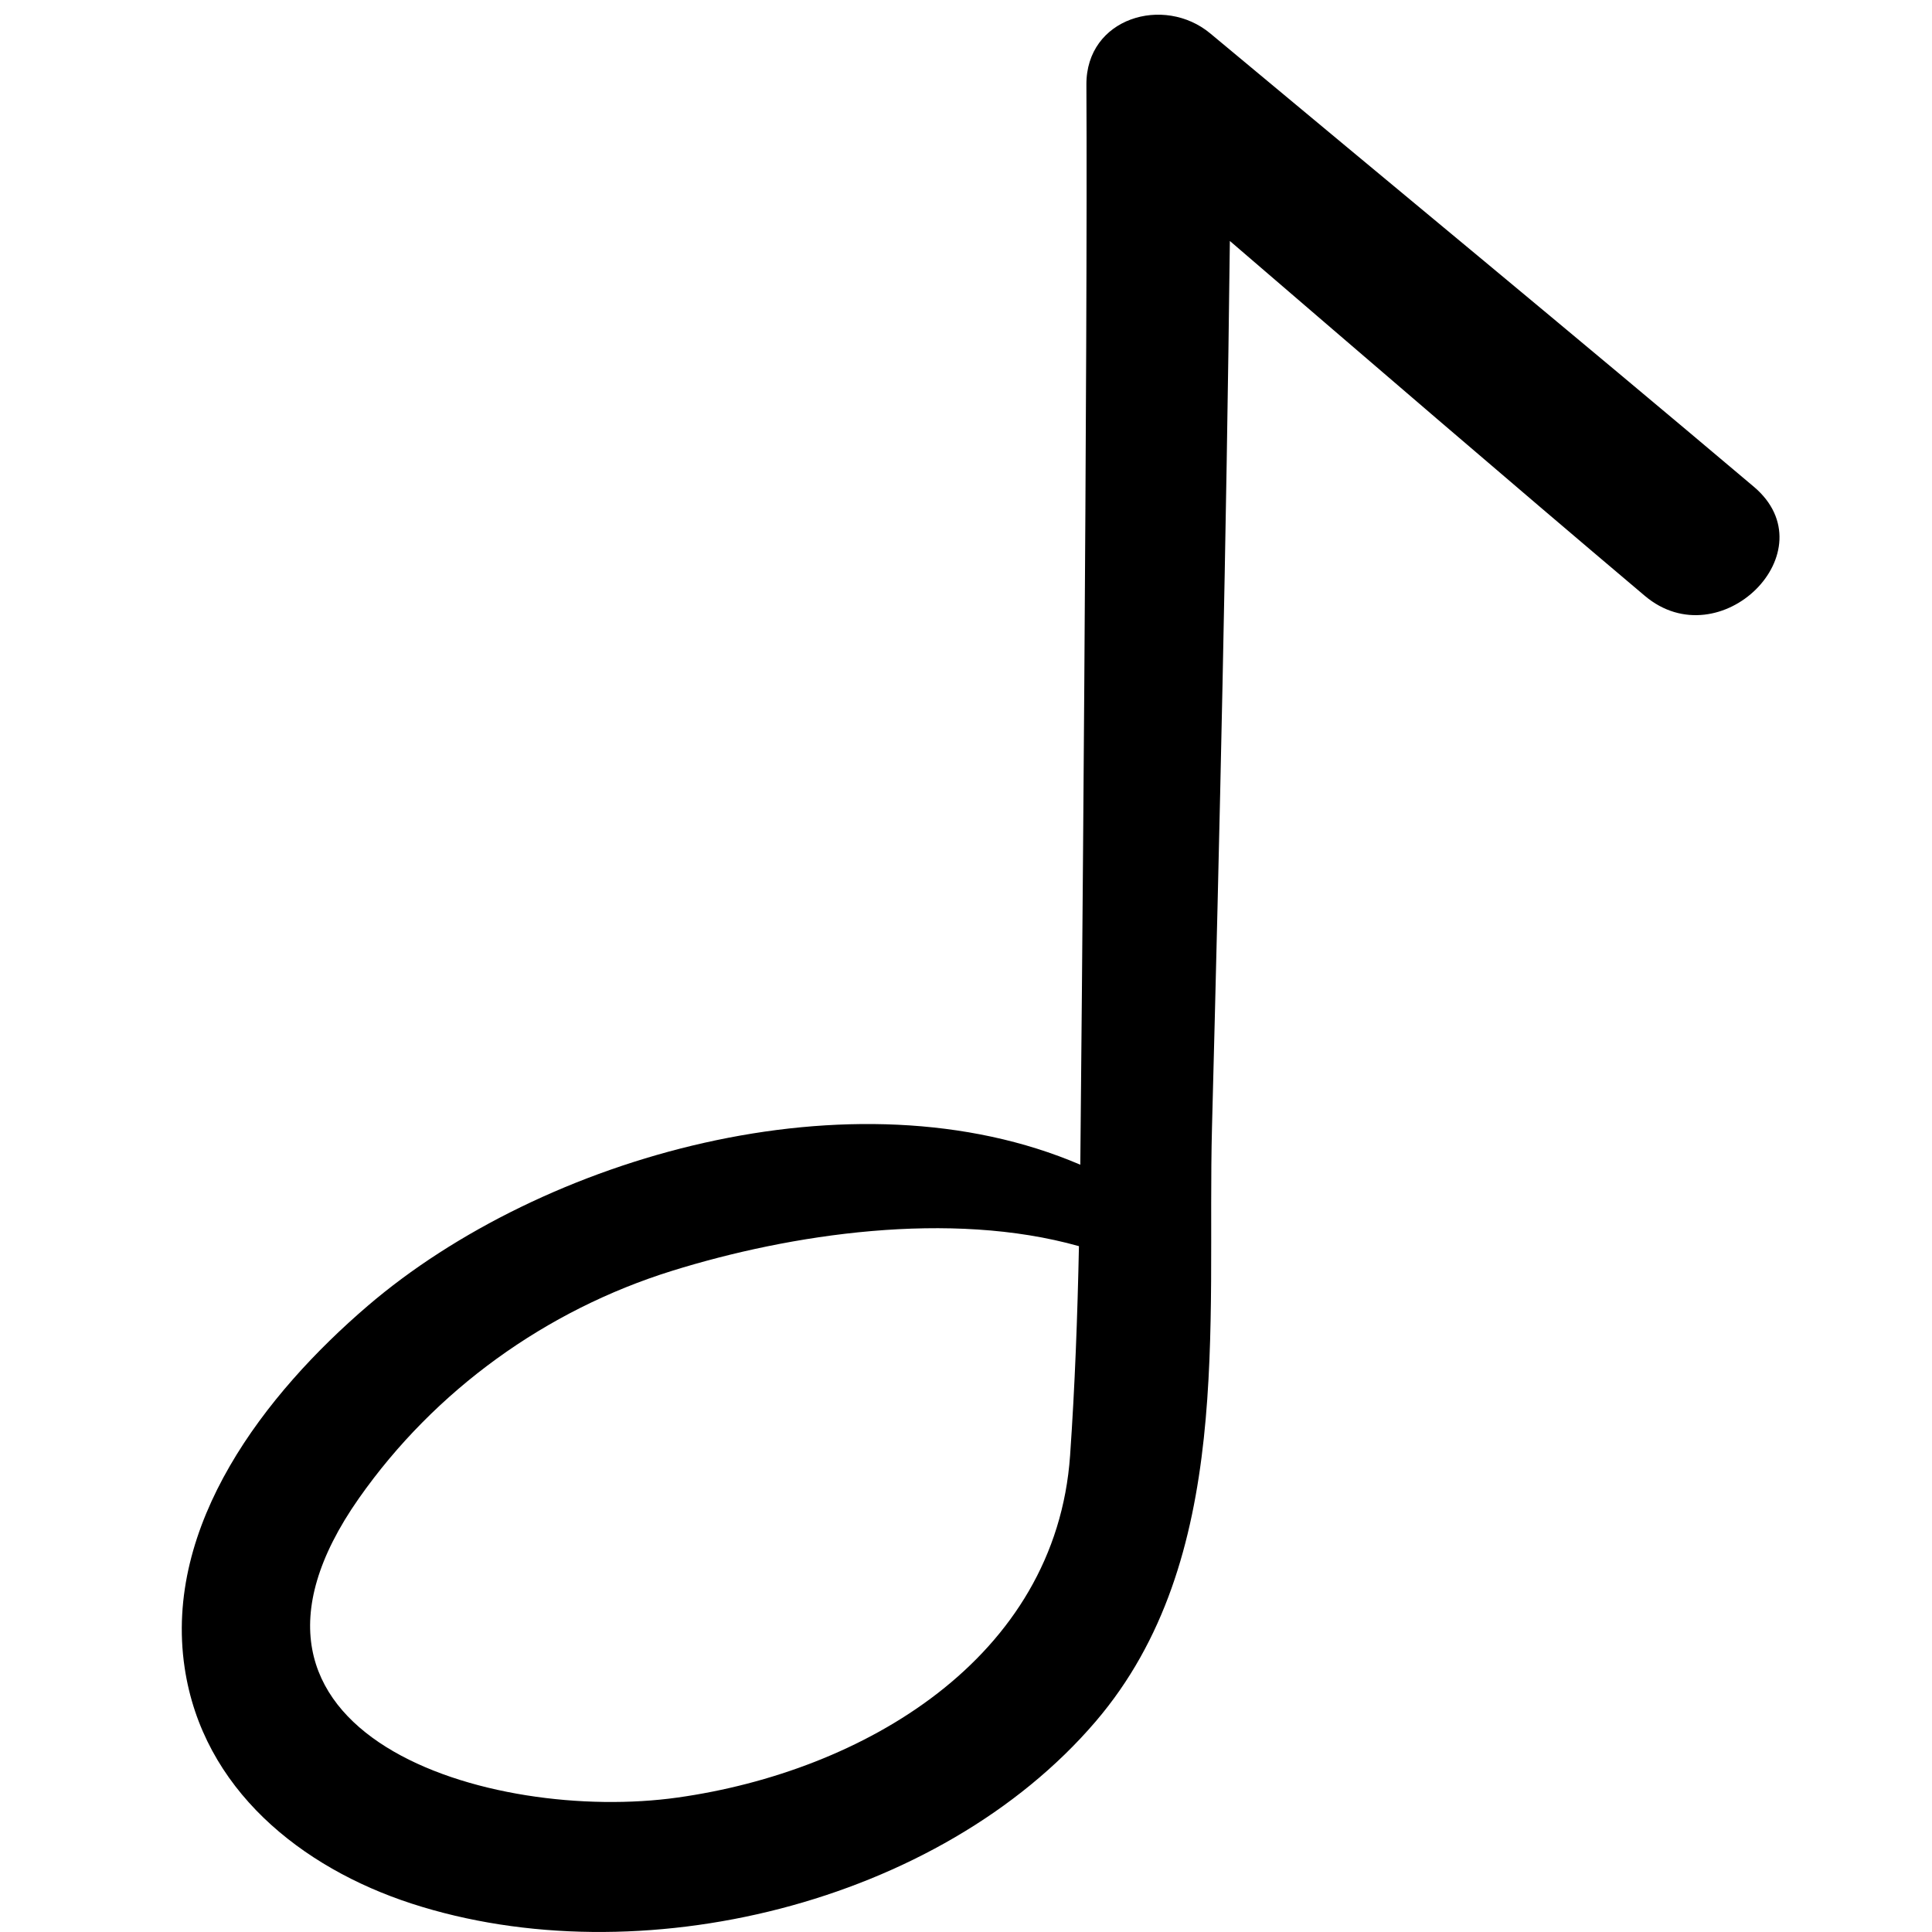
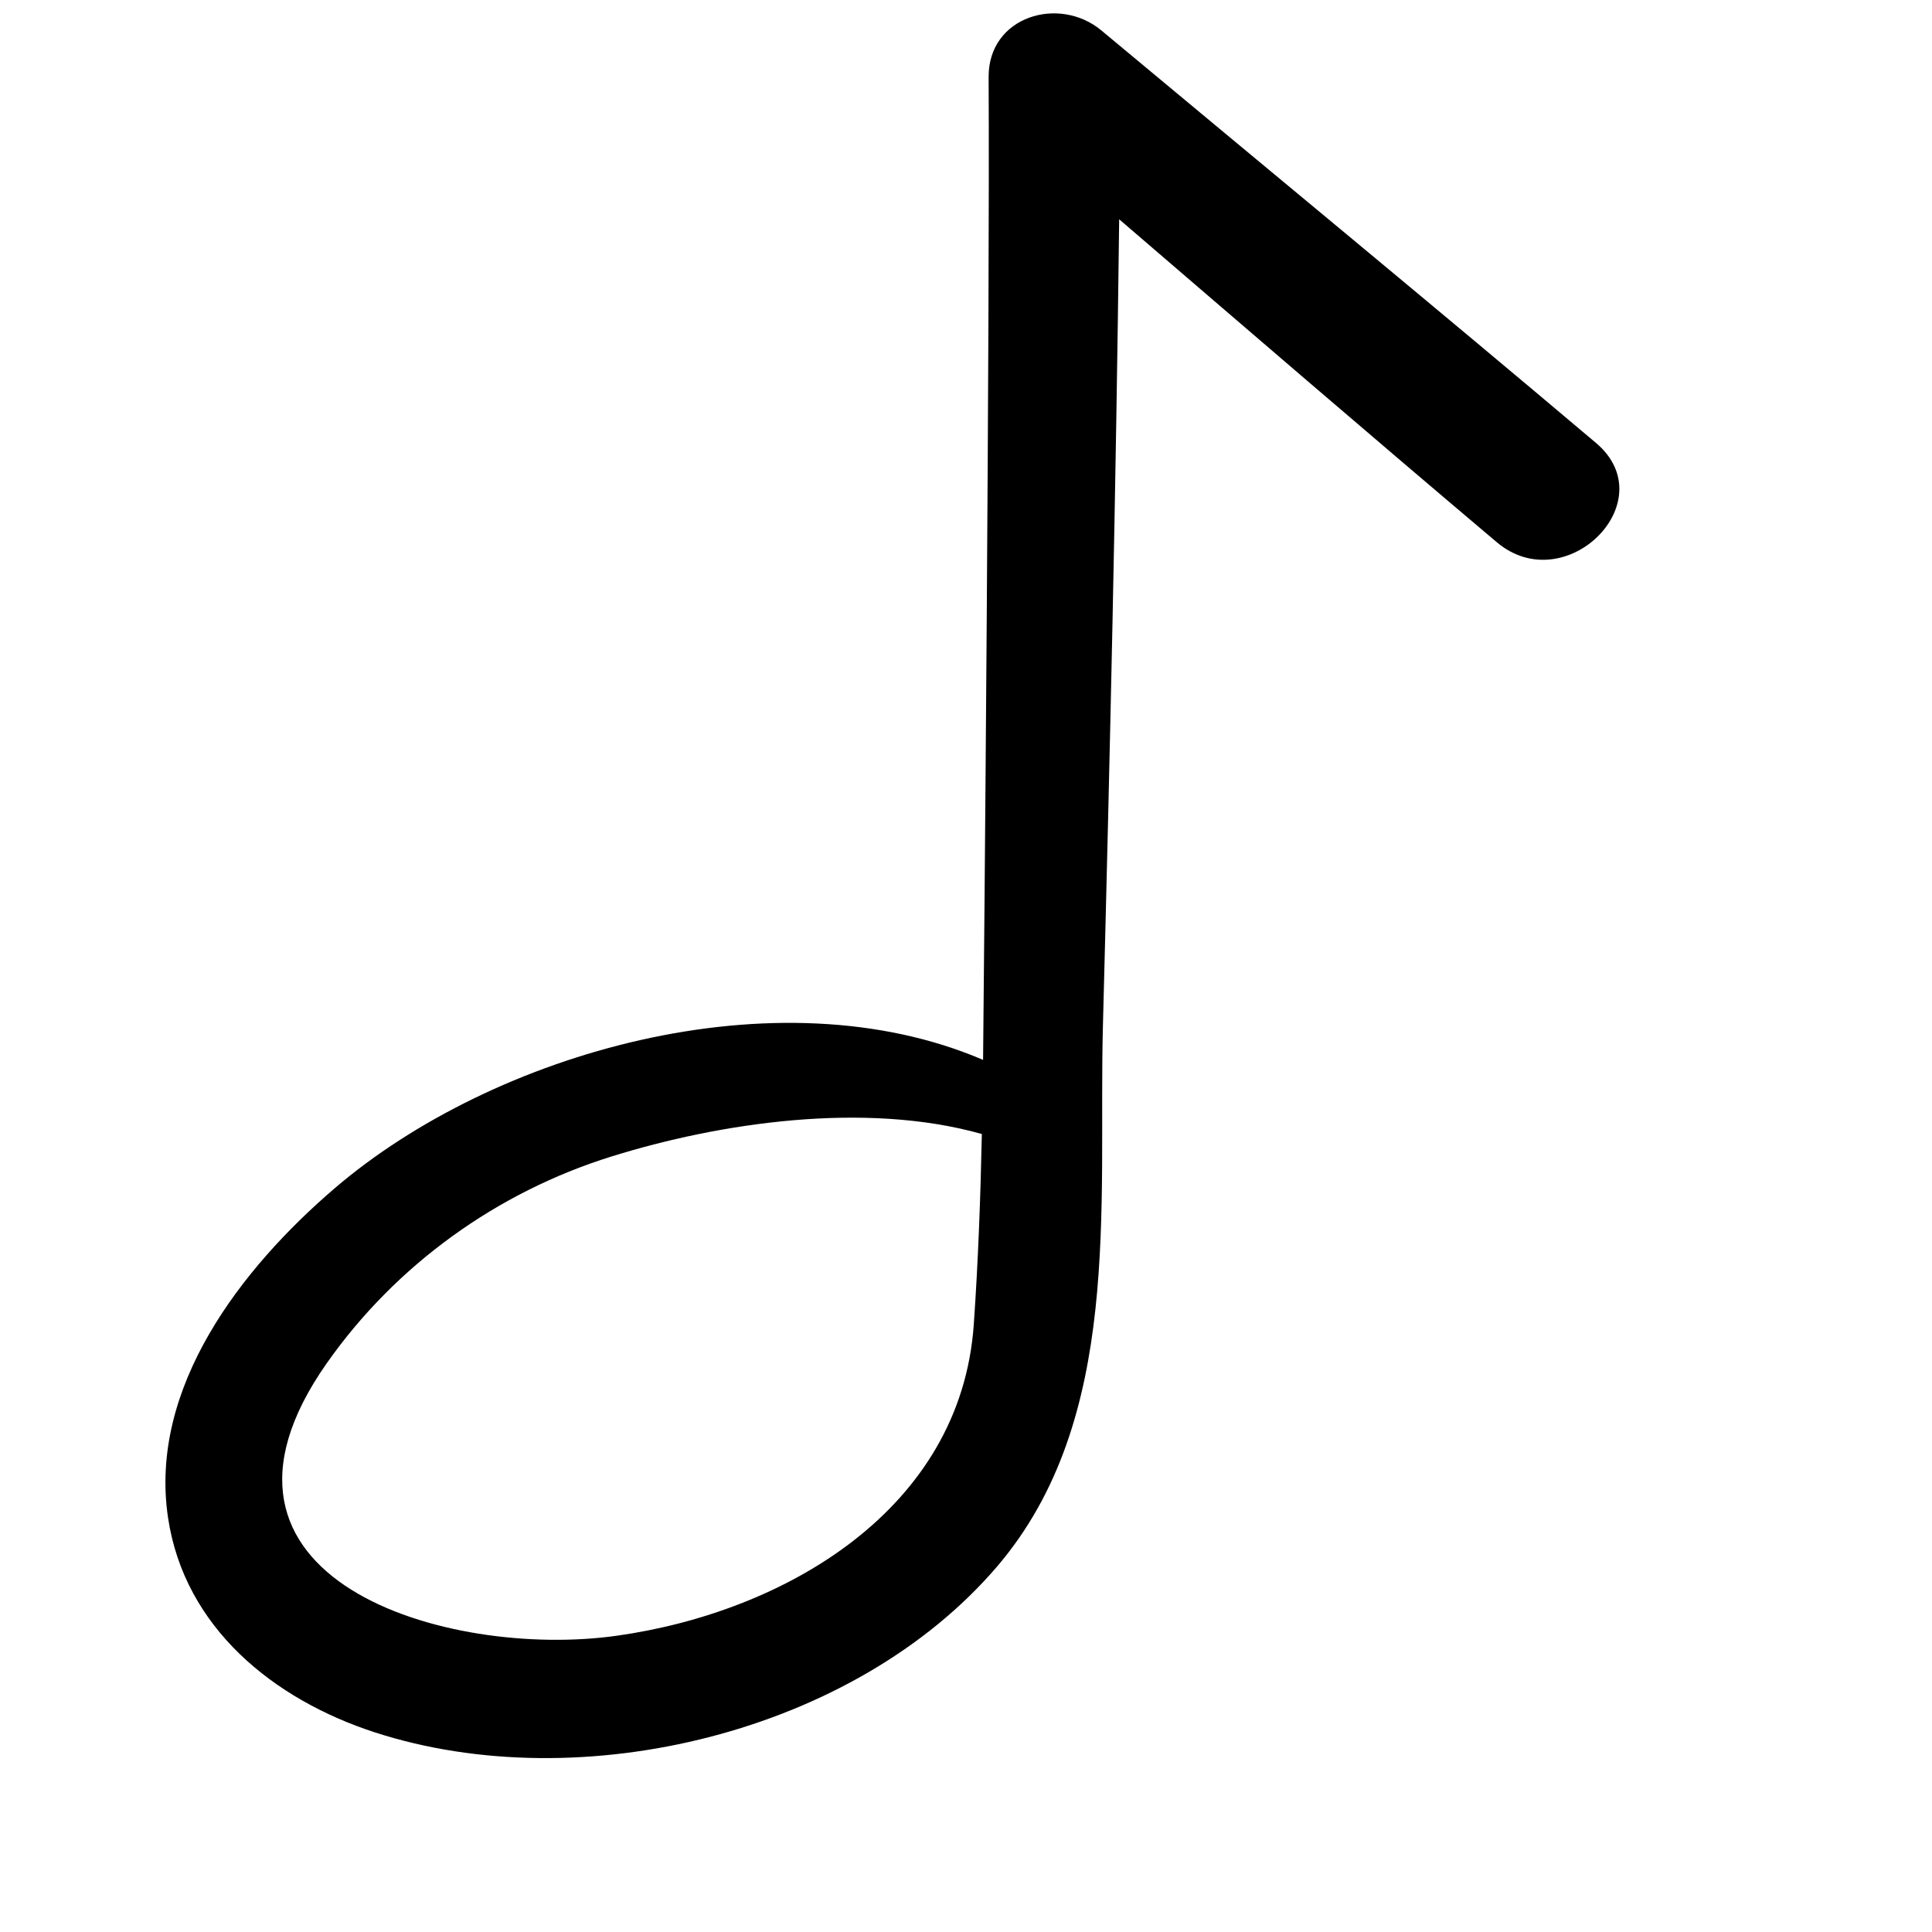
- <svg xmlns="http://www.w3.org/2000/svg" height="91" width="91">
+ <svg xmlns="http://www.w3.org/2000/svg" height="91" width="91" viewBox="0 0 100 100">
  <path d="M57.928 11.35c6.501 5.586 12.996 11.183 19.544 16.714 3.549 2.999 8.714-2.113 5.137-5.137-8.488-7.17-17.069-14.235-25.603-21.352-2.181-1.817-5.854-.74-5.835 2.417.067 12.104-.234 46.012-.287 50.868-10.675-4.578-25.346-.396-33.568 6.651-4.814 4.127-9.625 10.302-8.619 17.041.85 5.709 5.487 9.418 10.694 11.111 10.677 3.471 24.858.027 32.216-8.578 6.524-7.63 5.236-18.632 5.48-27.995.364-13.91.678-27.824.841-41.74zM31.921 84.666c-8.739 1.233-22.882-2.885-15.015-14.095 3.581-5.1 8.817-8.865 14.743-10.711 5.588-1.742 13.108-2.872 19.171-1.164-.069 3.294-.189 6.586-.417 9.858-.669 9.584-9.776 14.889-18.482 16.112z" />
</svg>
